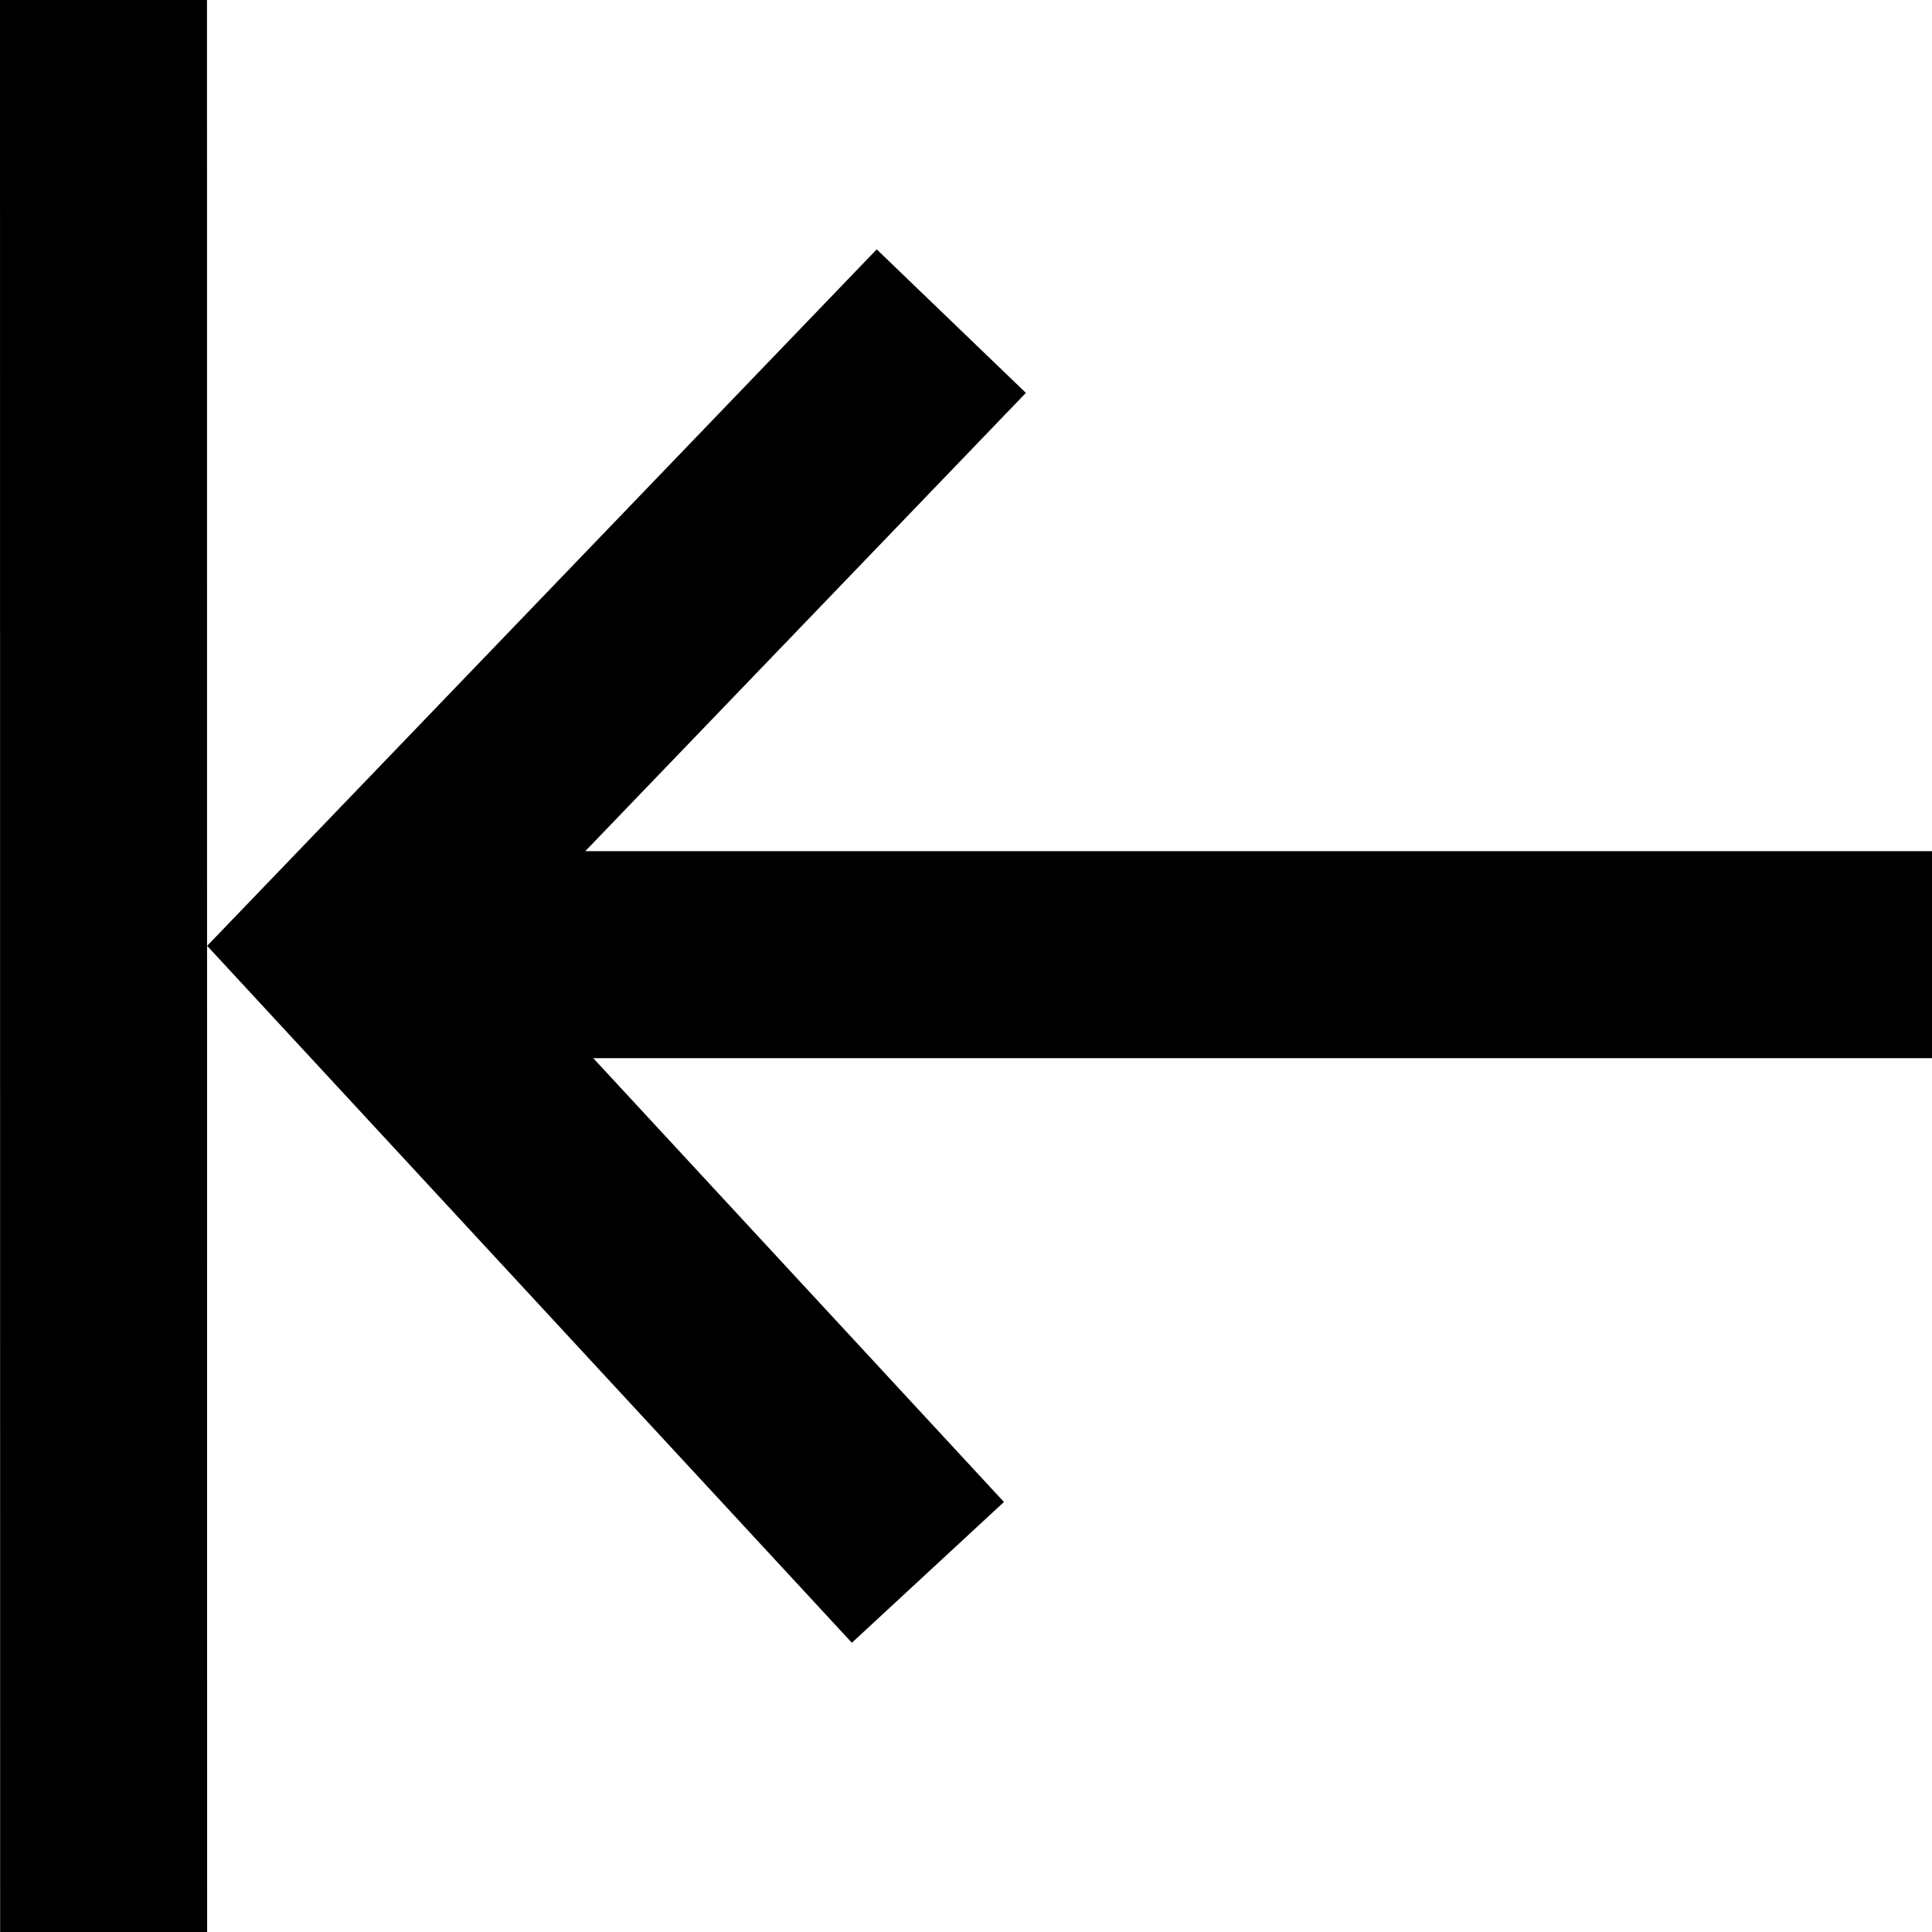
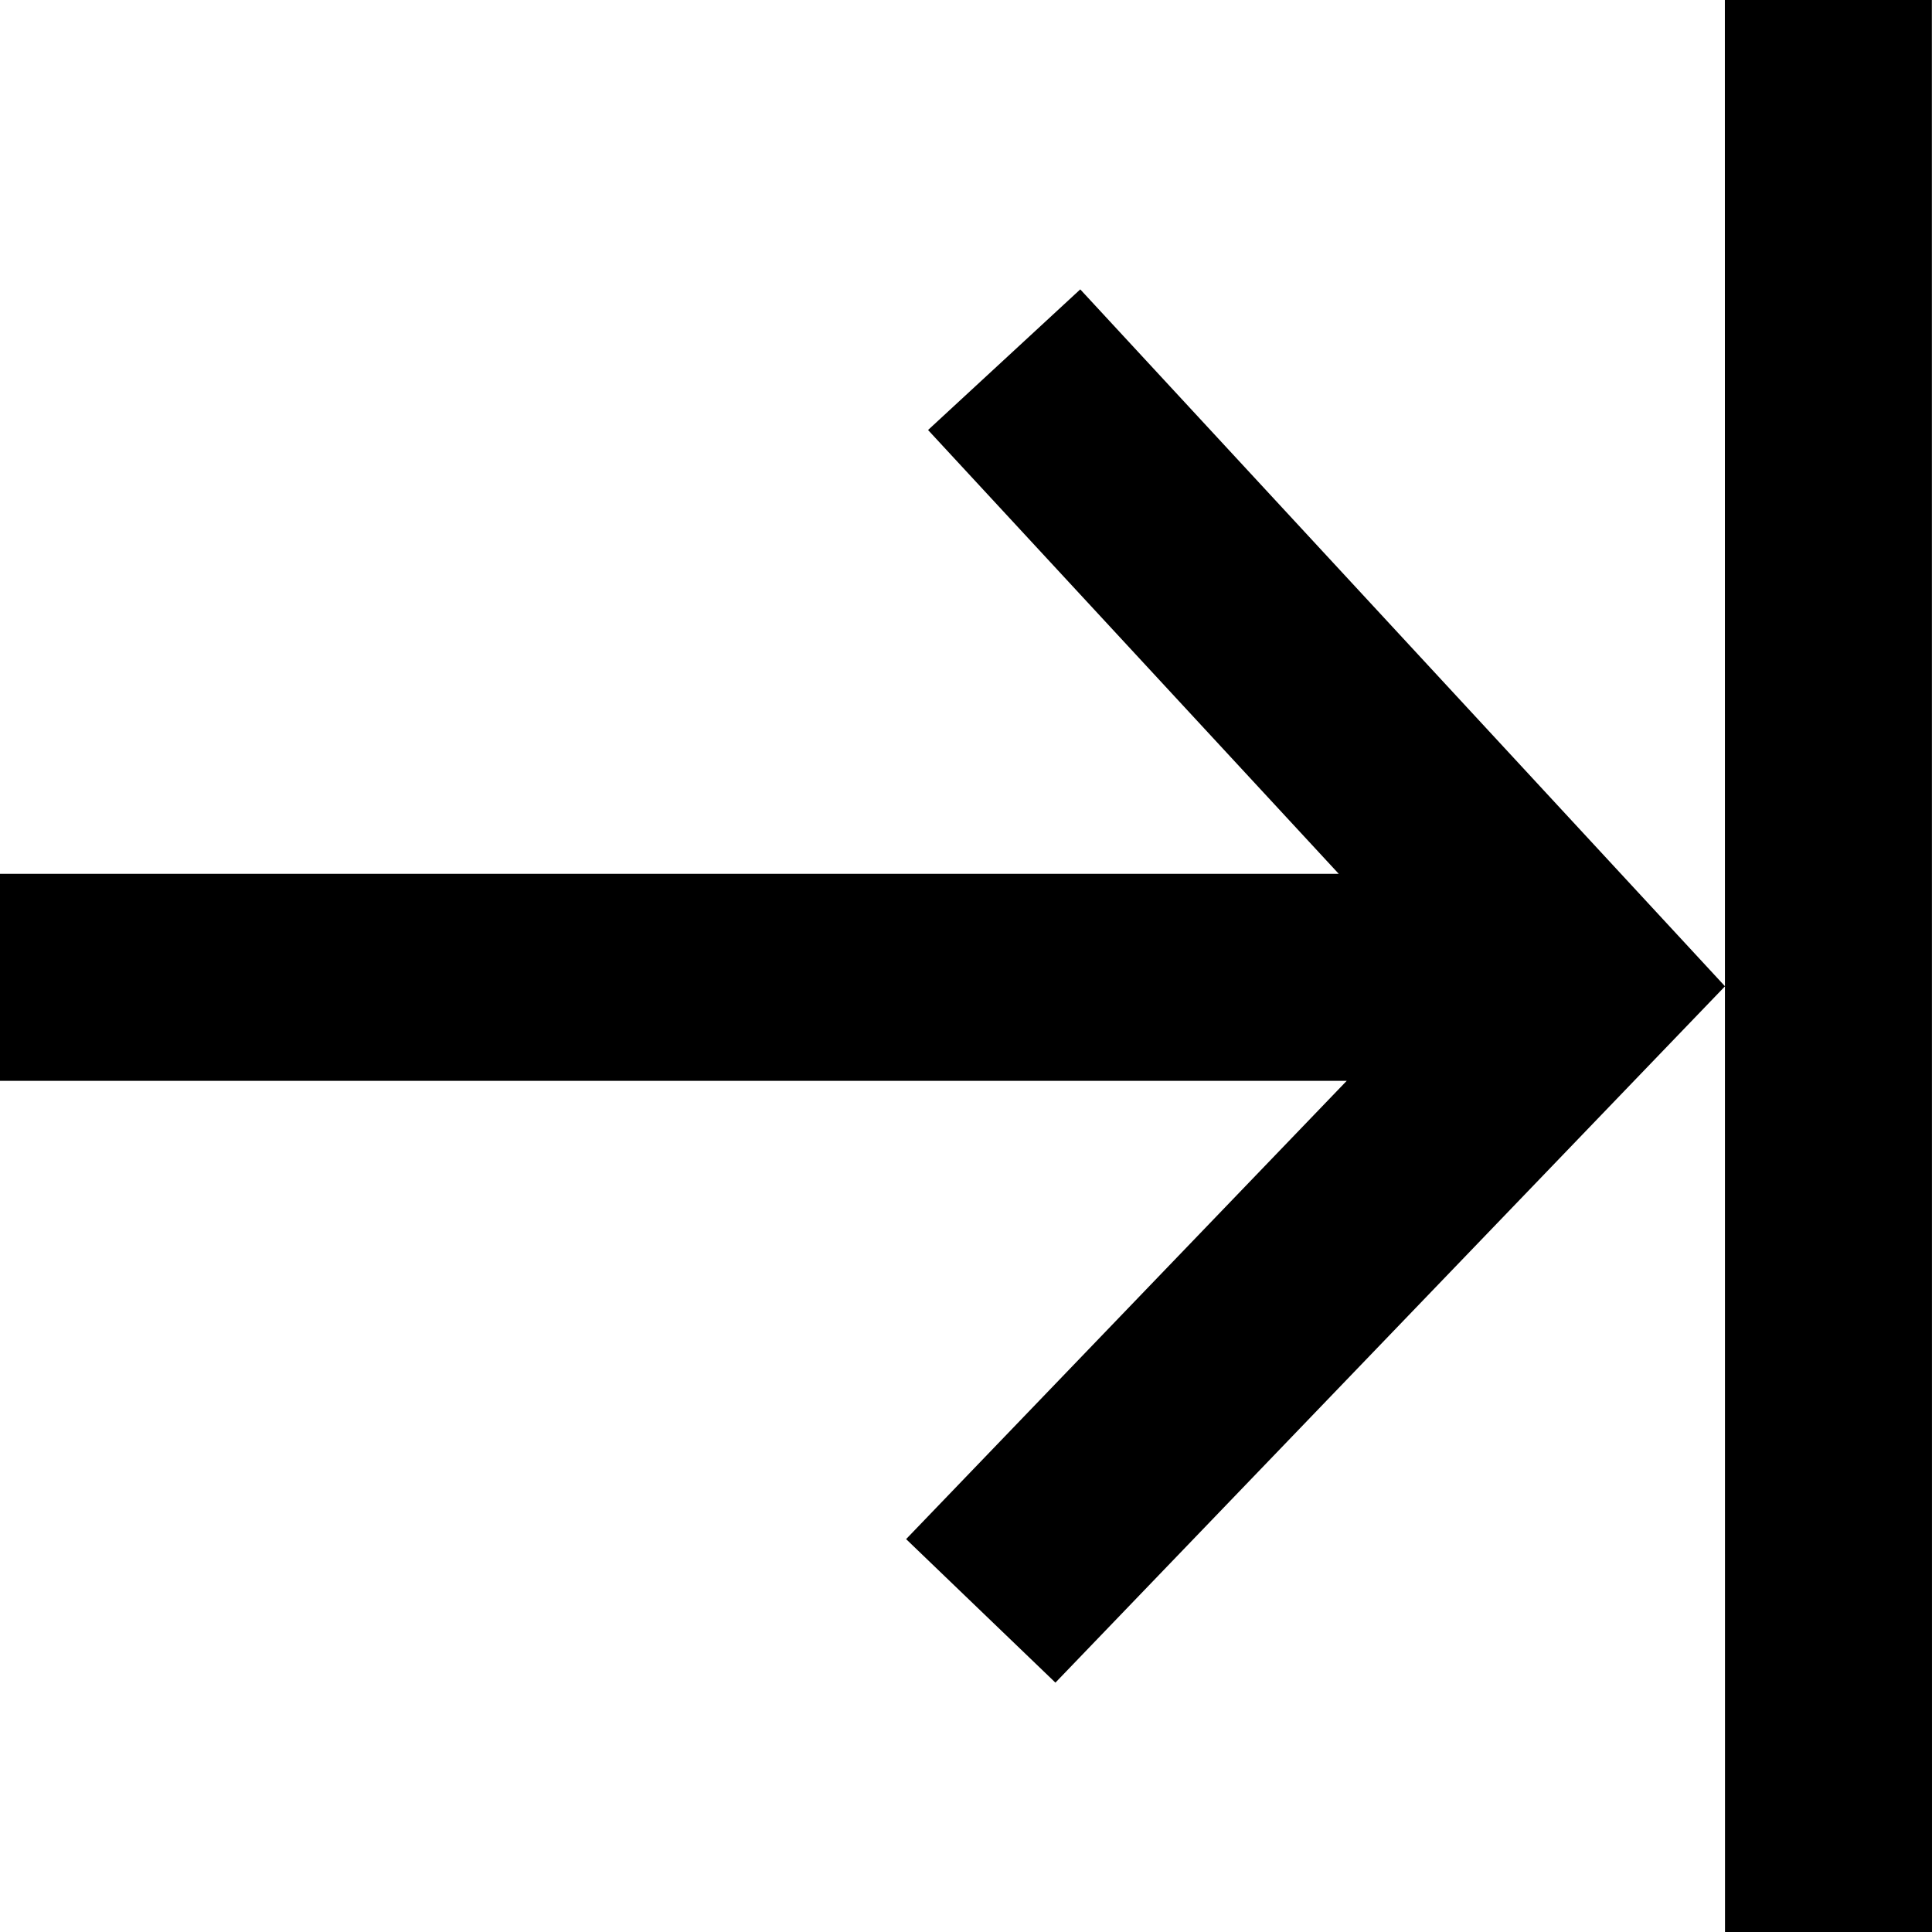
- <svg xmlns="http://www.w3.org/2000/svg" version="1.1" id="downstream-inbound" x="0px" y="0px" viewBox="0 0 14 14" style="enable-background:new 0 0 14 14;" xml:space="preserve">
-   <path d="M14,6.168H4.241l3.193-3.321L6.353,1.807L1.501,6.854l4.672,5.05  l1.102-1.02l-2.976-3.216H14V6.168z M1.5,0H0l0.001,14h1.5L1.5,0z" />
+ <svg xmlns="http://www.w3.org/2000/svg" version="1.1" id="upstream-inbound" x="0px" y="0px" viewBox="0 0 14 14" style="enable-background:new 0 0 14 14;" xml:space="preserve">
+   <path d="M0,7.832h9.759l-3.193,3.321l1.082,1.04l4.852-5.046l-4.672-5.05  L6.725,3.116l2.976,3.216H0V7.832z M12.5,14H14L13.999,0h-1.5L12.5,14z" />
</svg>
